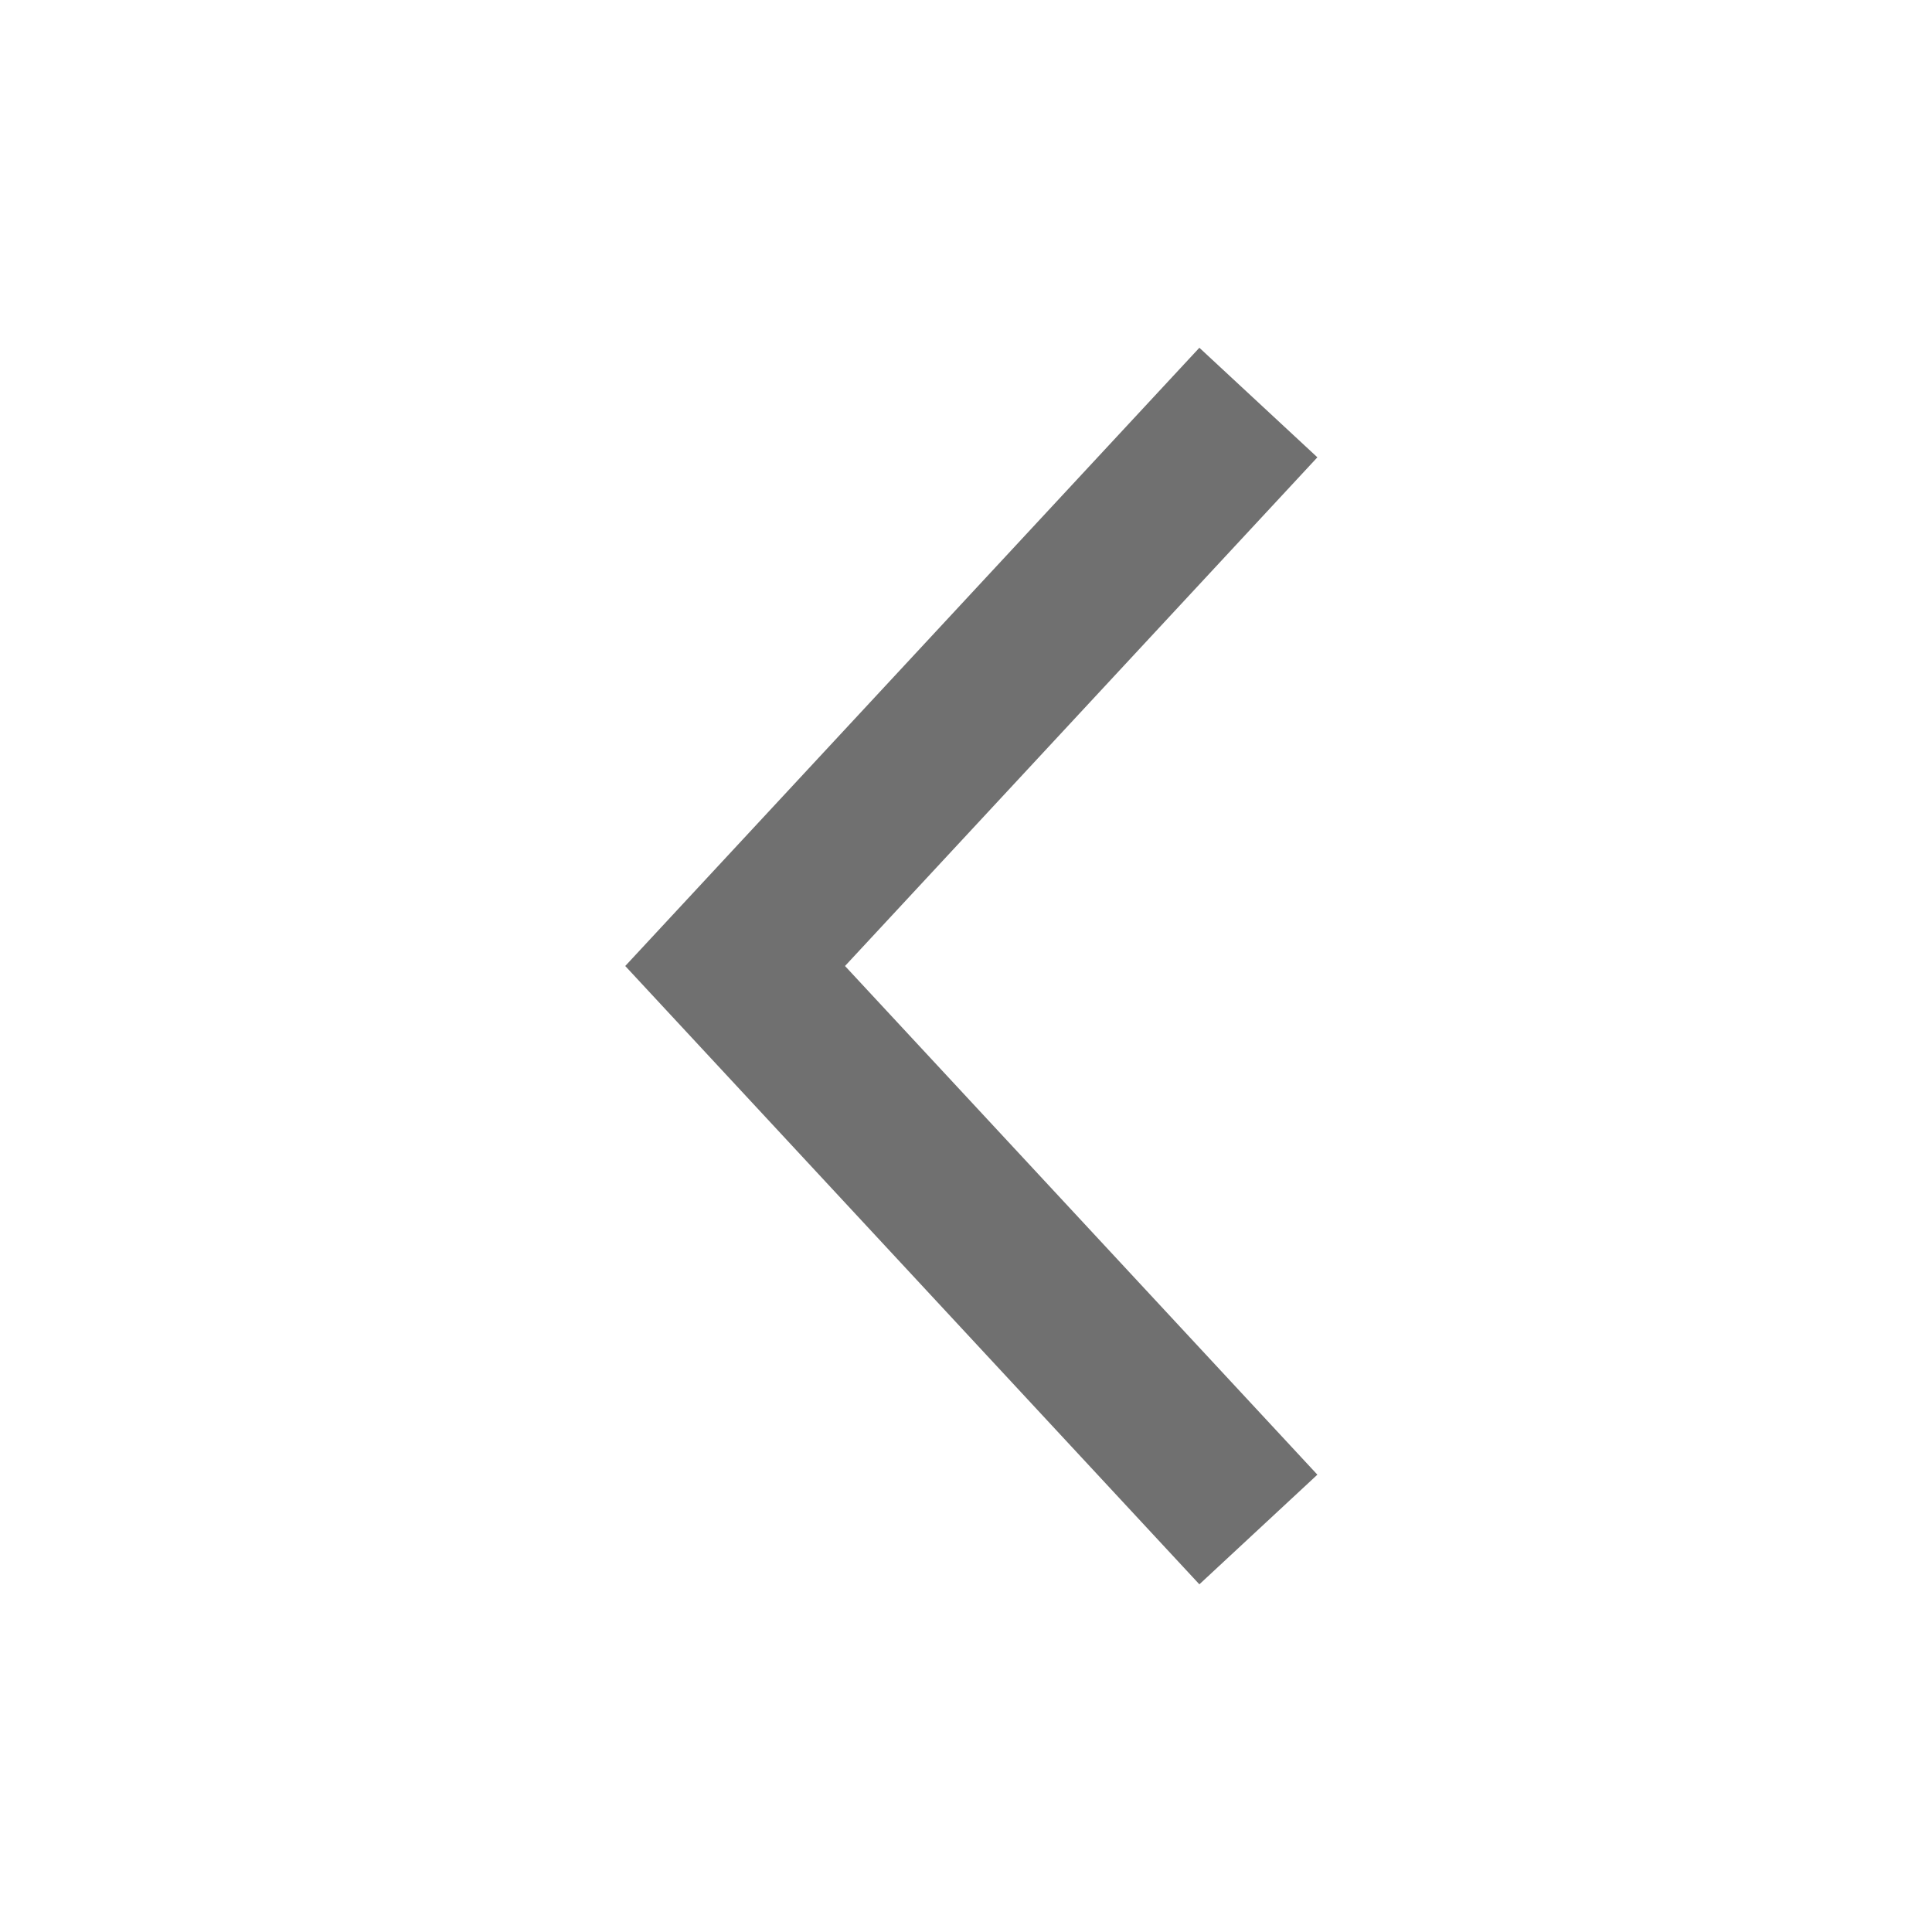
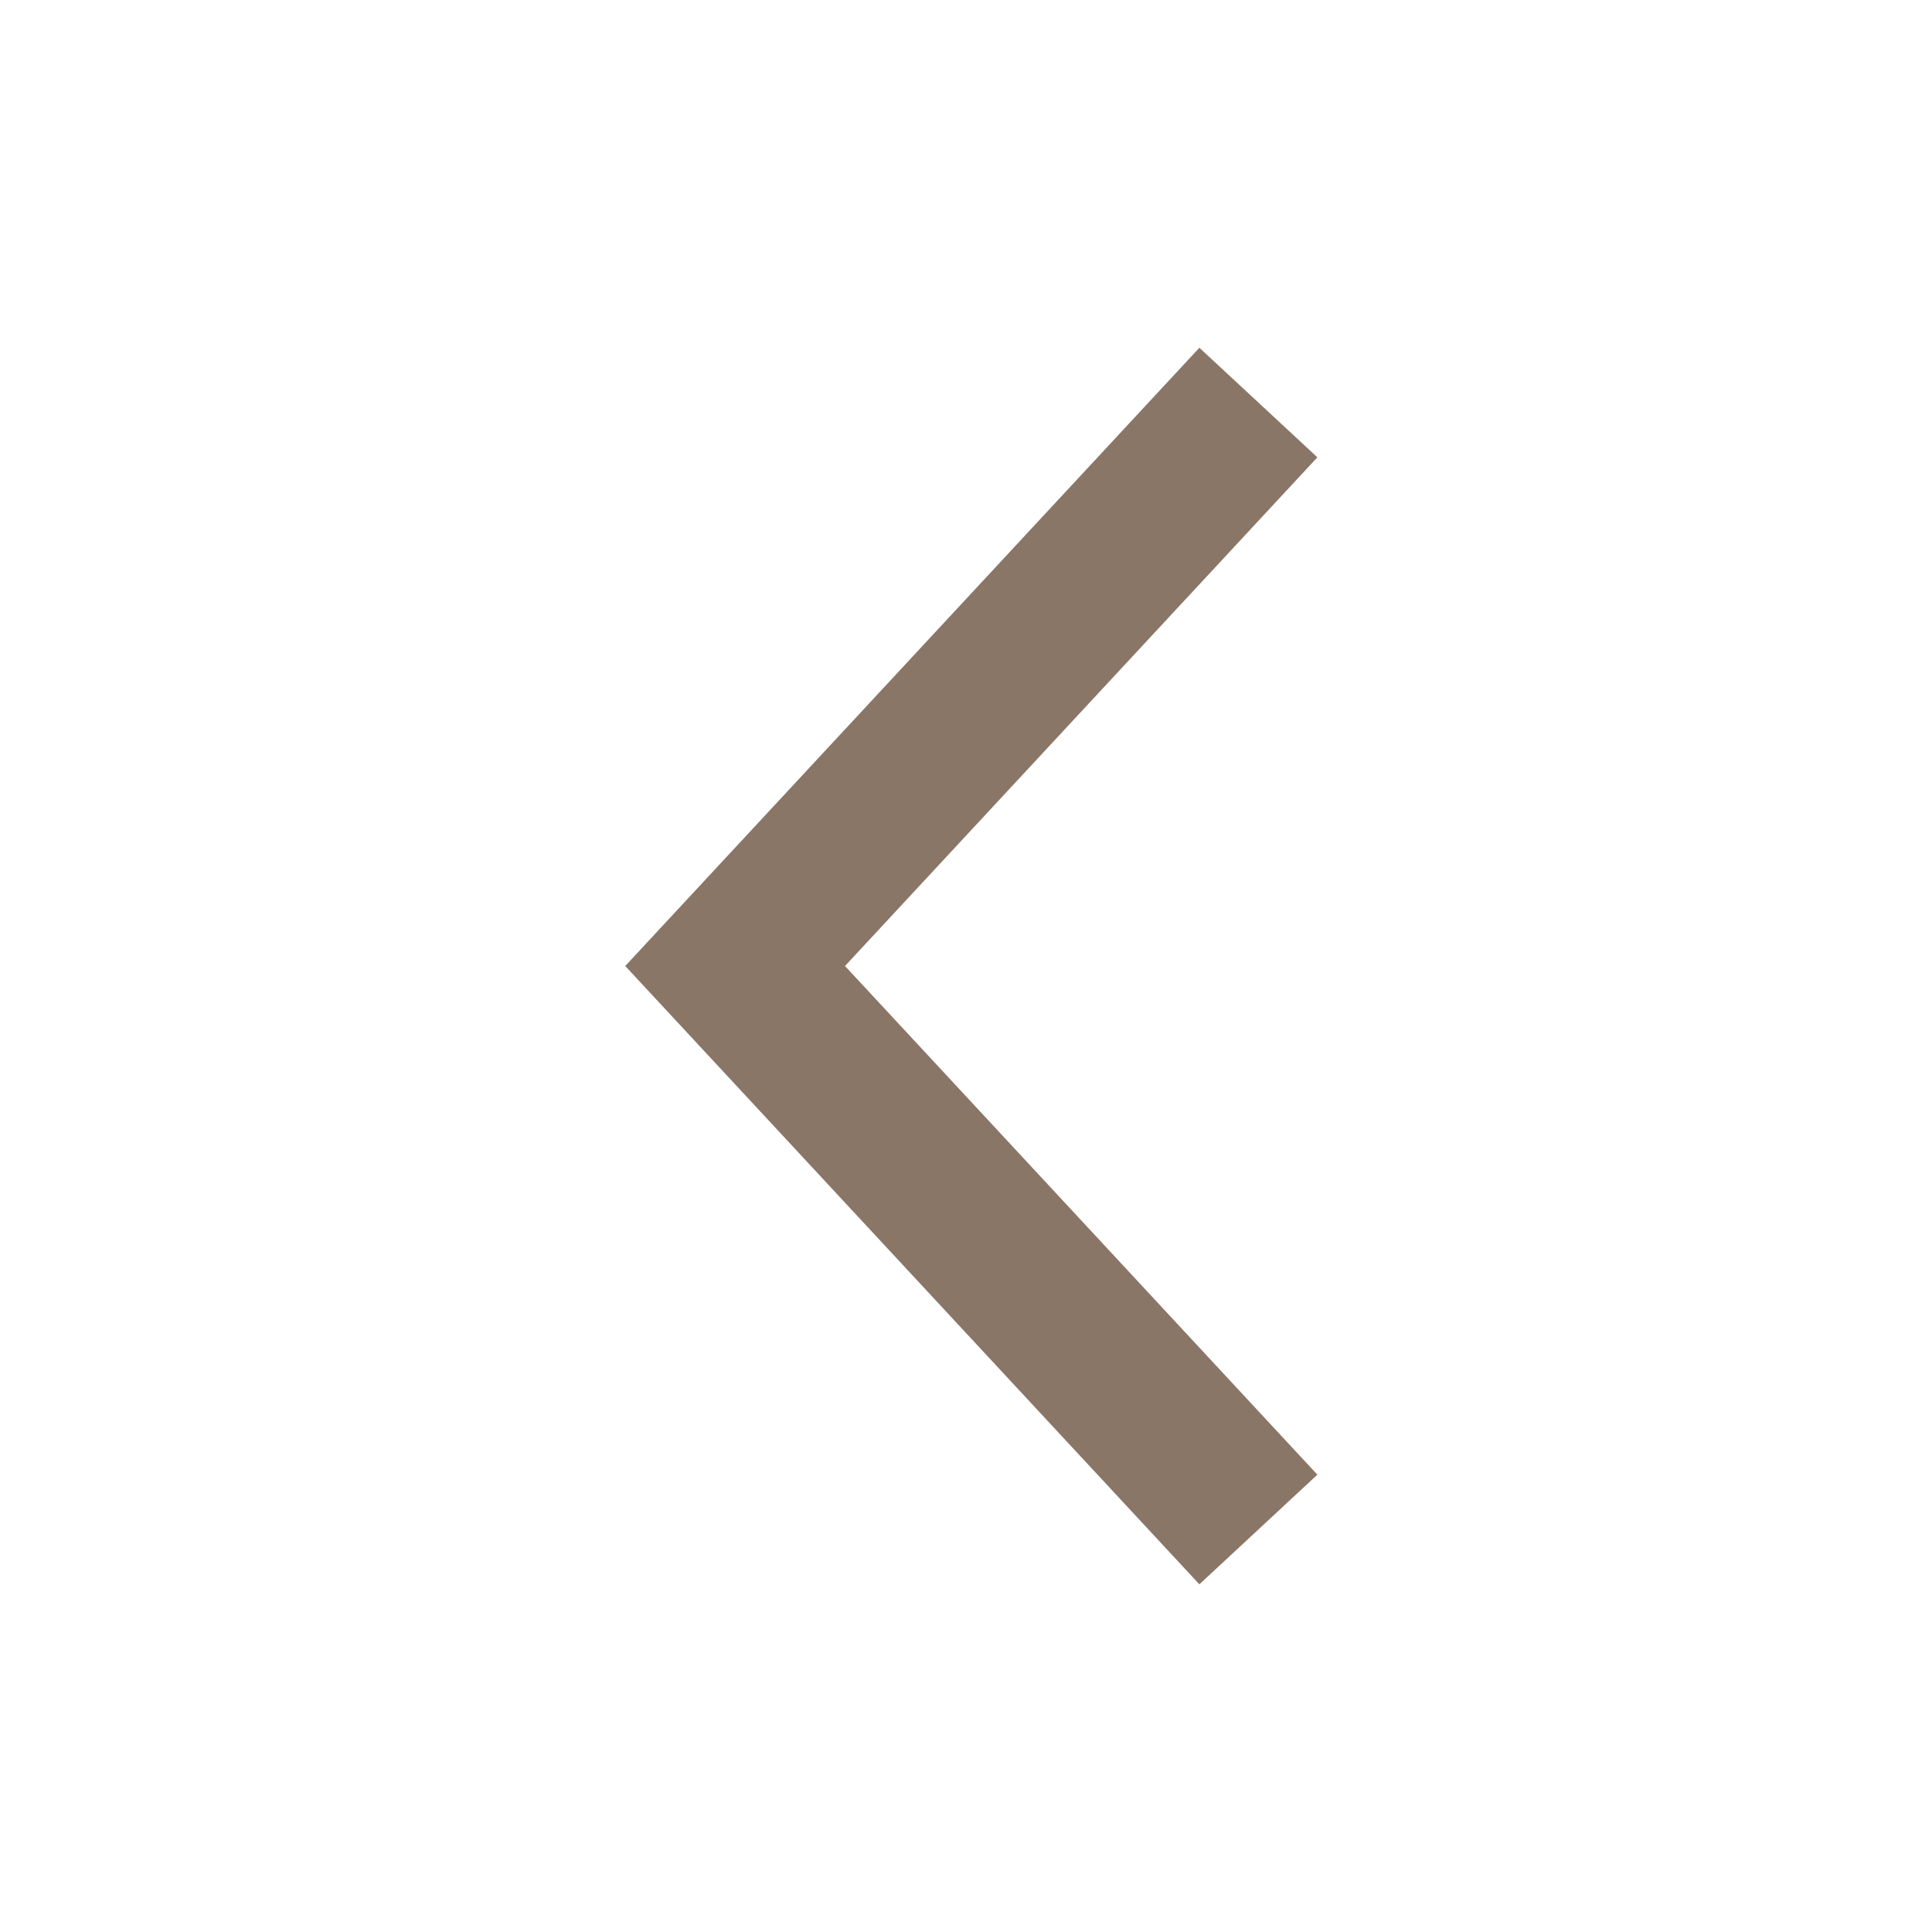
<svg xmlns="http://www.w3.org/2000/svg" width="24px" height="24px" viewBox="0 0 24 24" version="1.1">
  <g id="Artboard" stroke="none" stroke-width="1" fill="none" fill-rule="evenodd">
    <g id="ic-arrow-right">
      <g id="ic_chevron_right" transform="translate(12, 12) rotate(-90) translate(-12, -12) ">
        <g id="Group_8822" transform="translate(4, 7)" />
        <polygon id="Rectangle_4407" points="0 0 24 0 24 24 0 24" />
-         <polygon id="Path_18879" fill="#707070" fill-rule="nonzero" transform="translate(11.9995, 12.066) scale(1, -1) translate(-11.9995, -12.066) " points="12 16.365 4.319 9.233 5.681 7.767 12 13.635 18.319 7.767 19.68 9.233" />
+         <polygon id="Path_18879" fill="#8A7667" fill-rule="nonzero" transform="translate(11.9995, 12.066) scale(1, -1) translate(-11.9995, -12.066) " points="12 16.365 4.319 9.233 5.681 7.767 12 13.635 18.319 7.767 19.68 9.233" />
      </g>
    </g>
  </g>
</svg>
